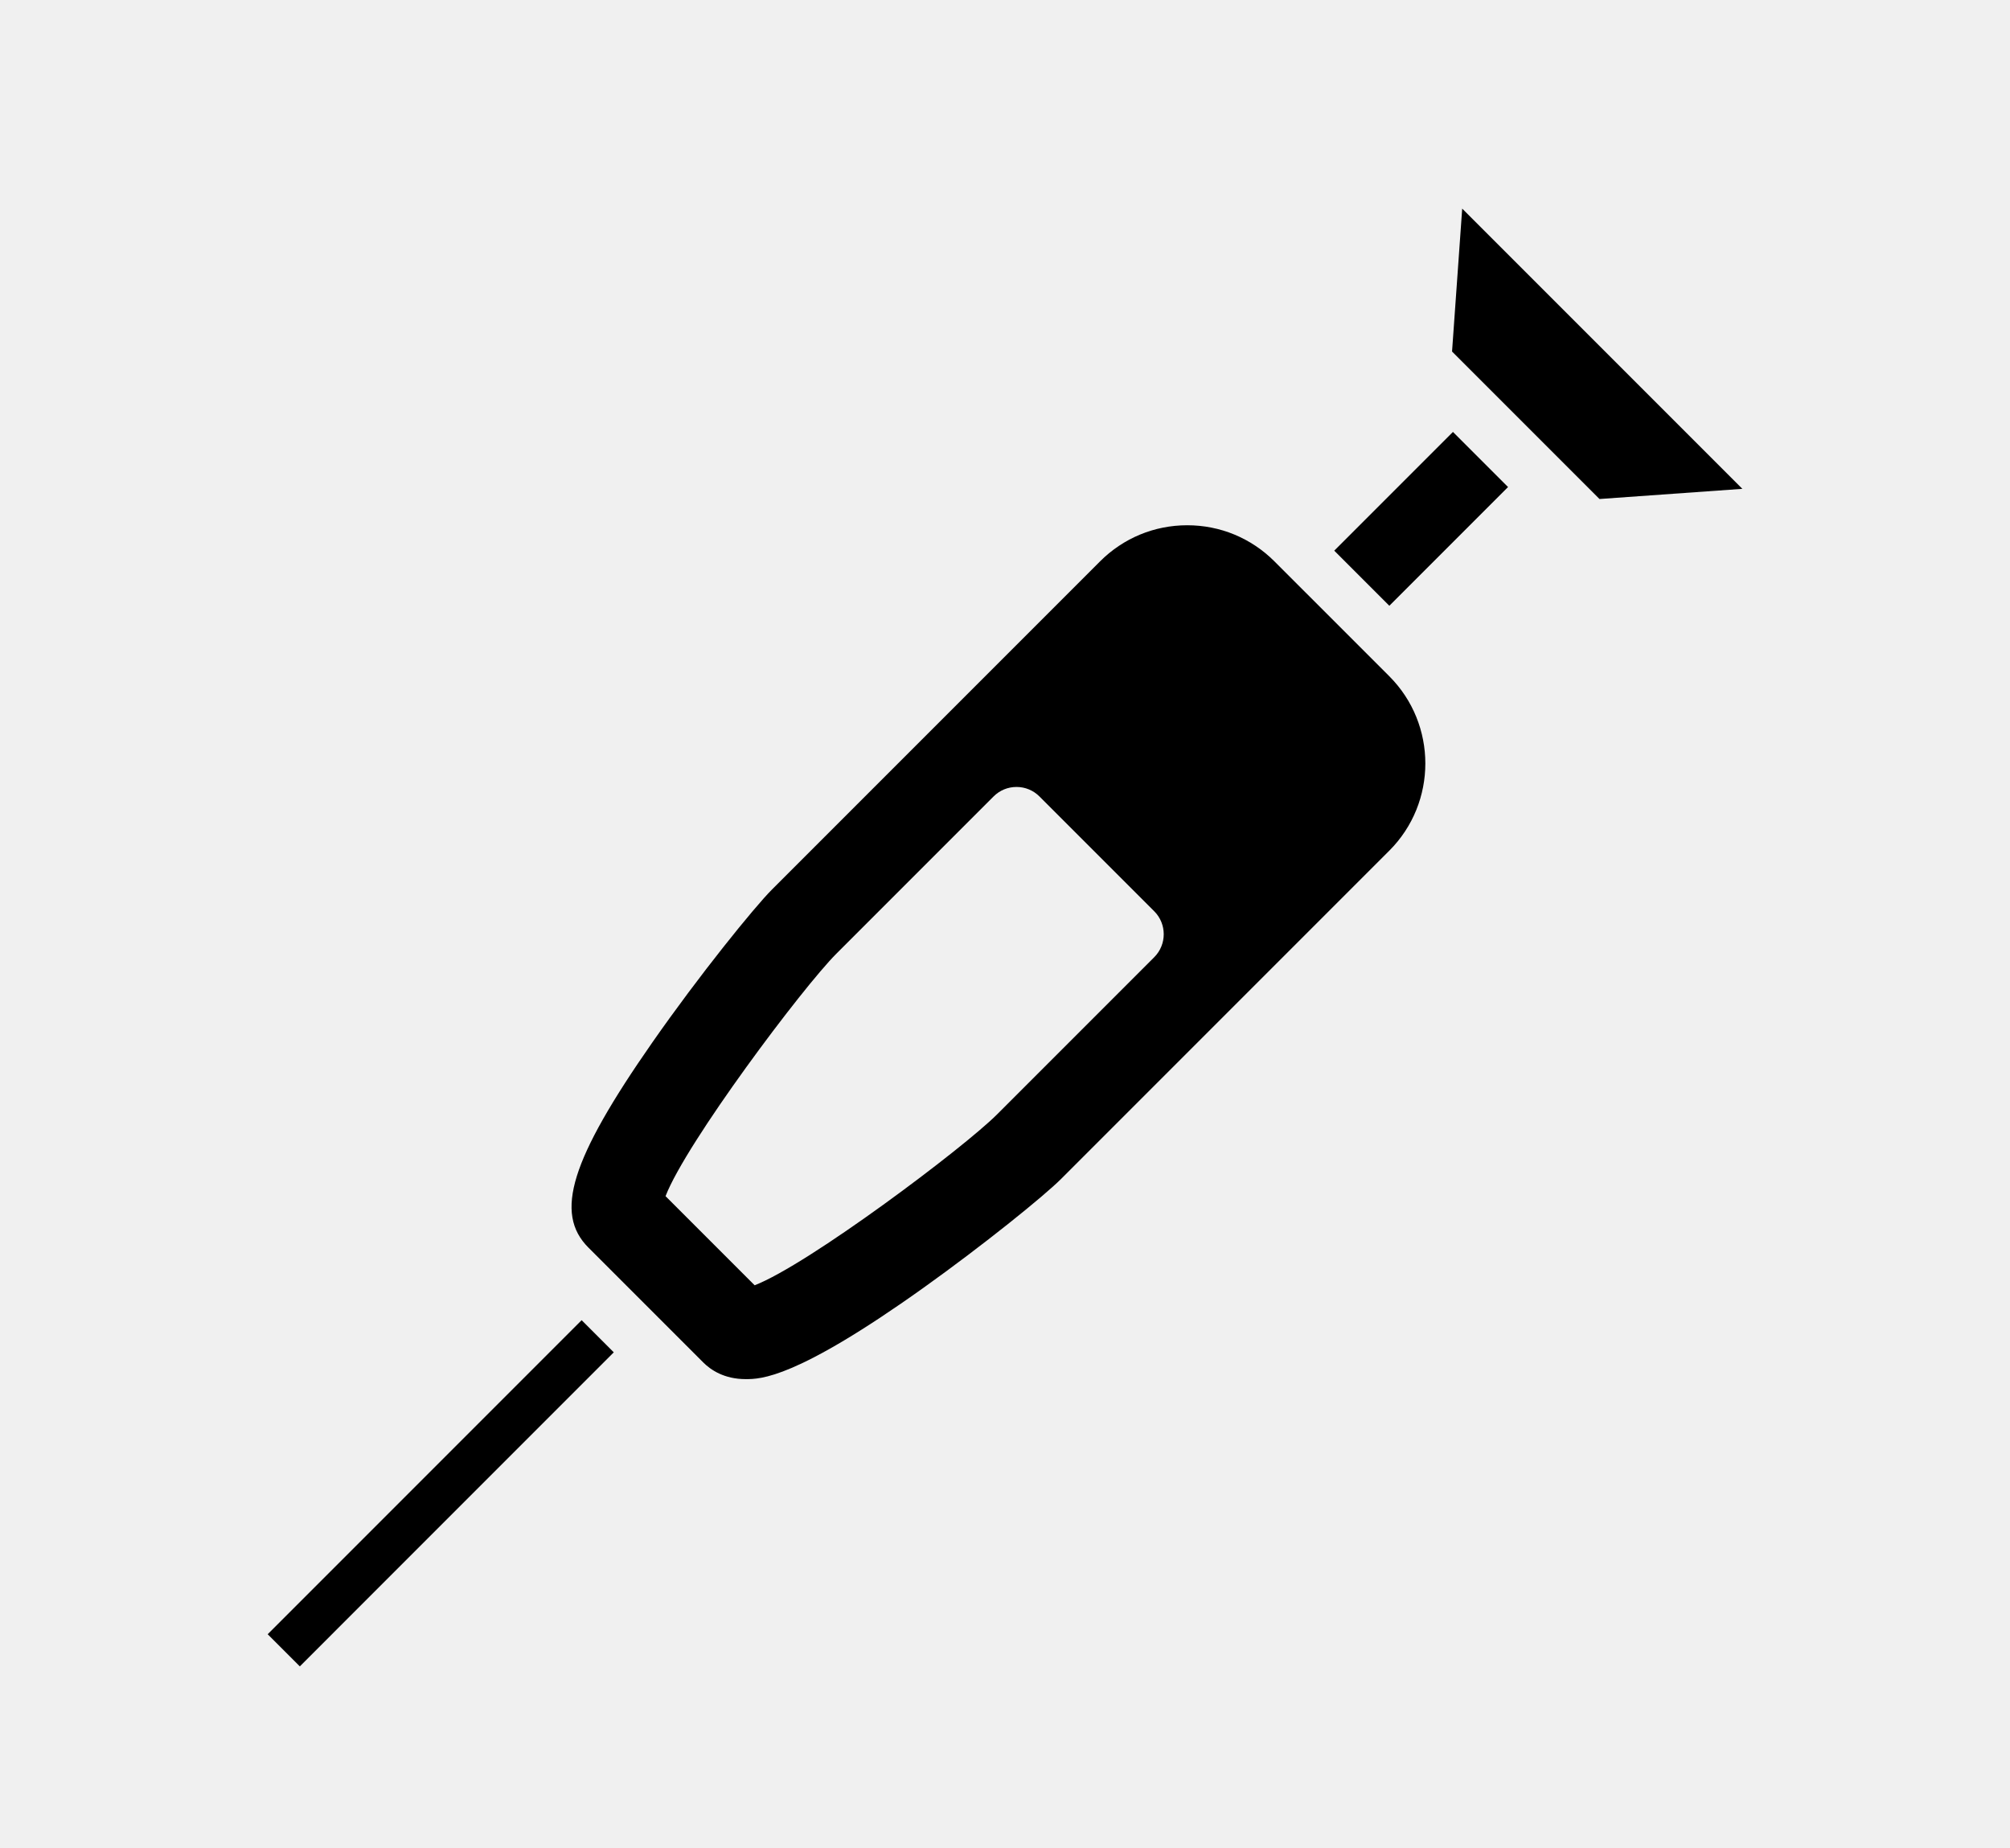
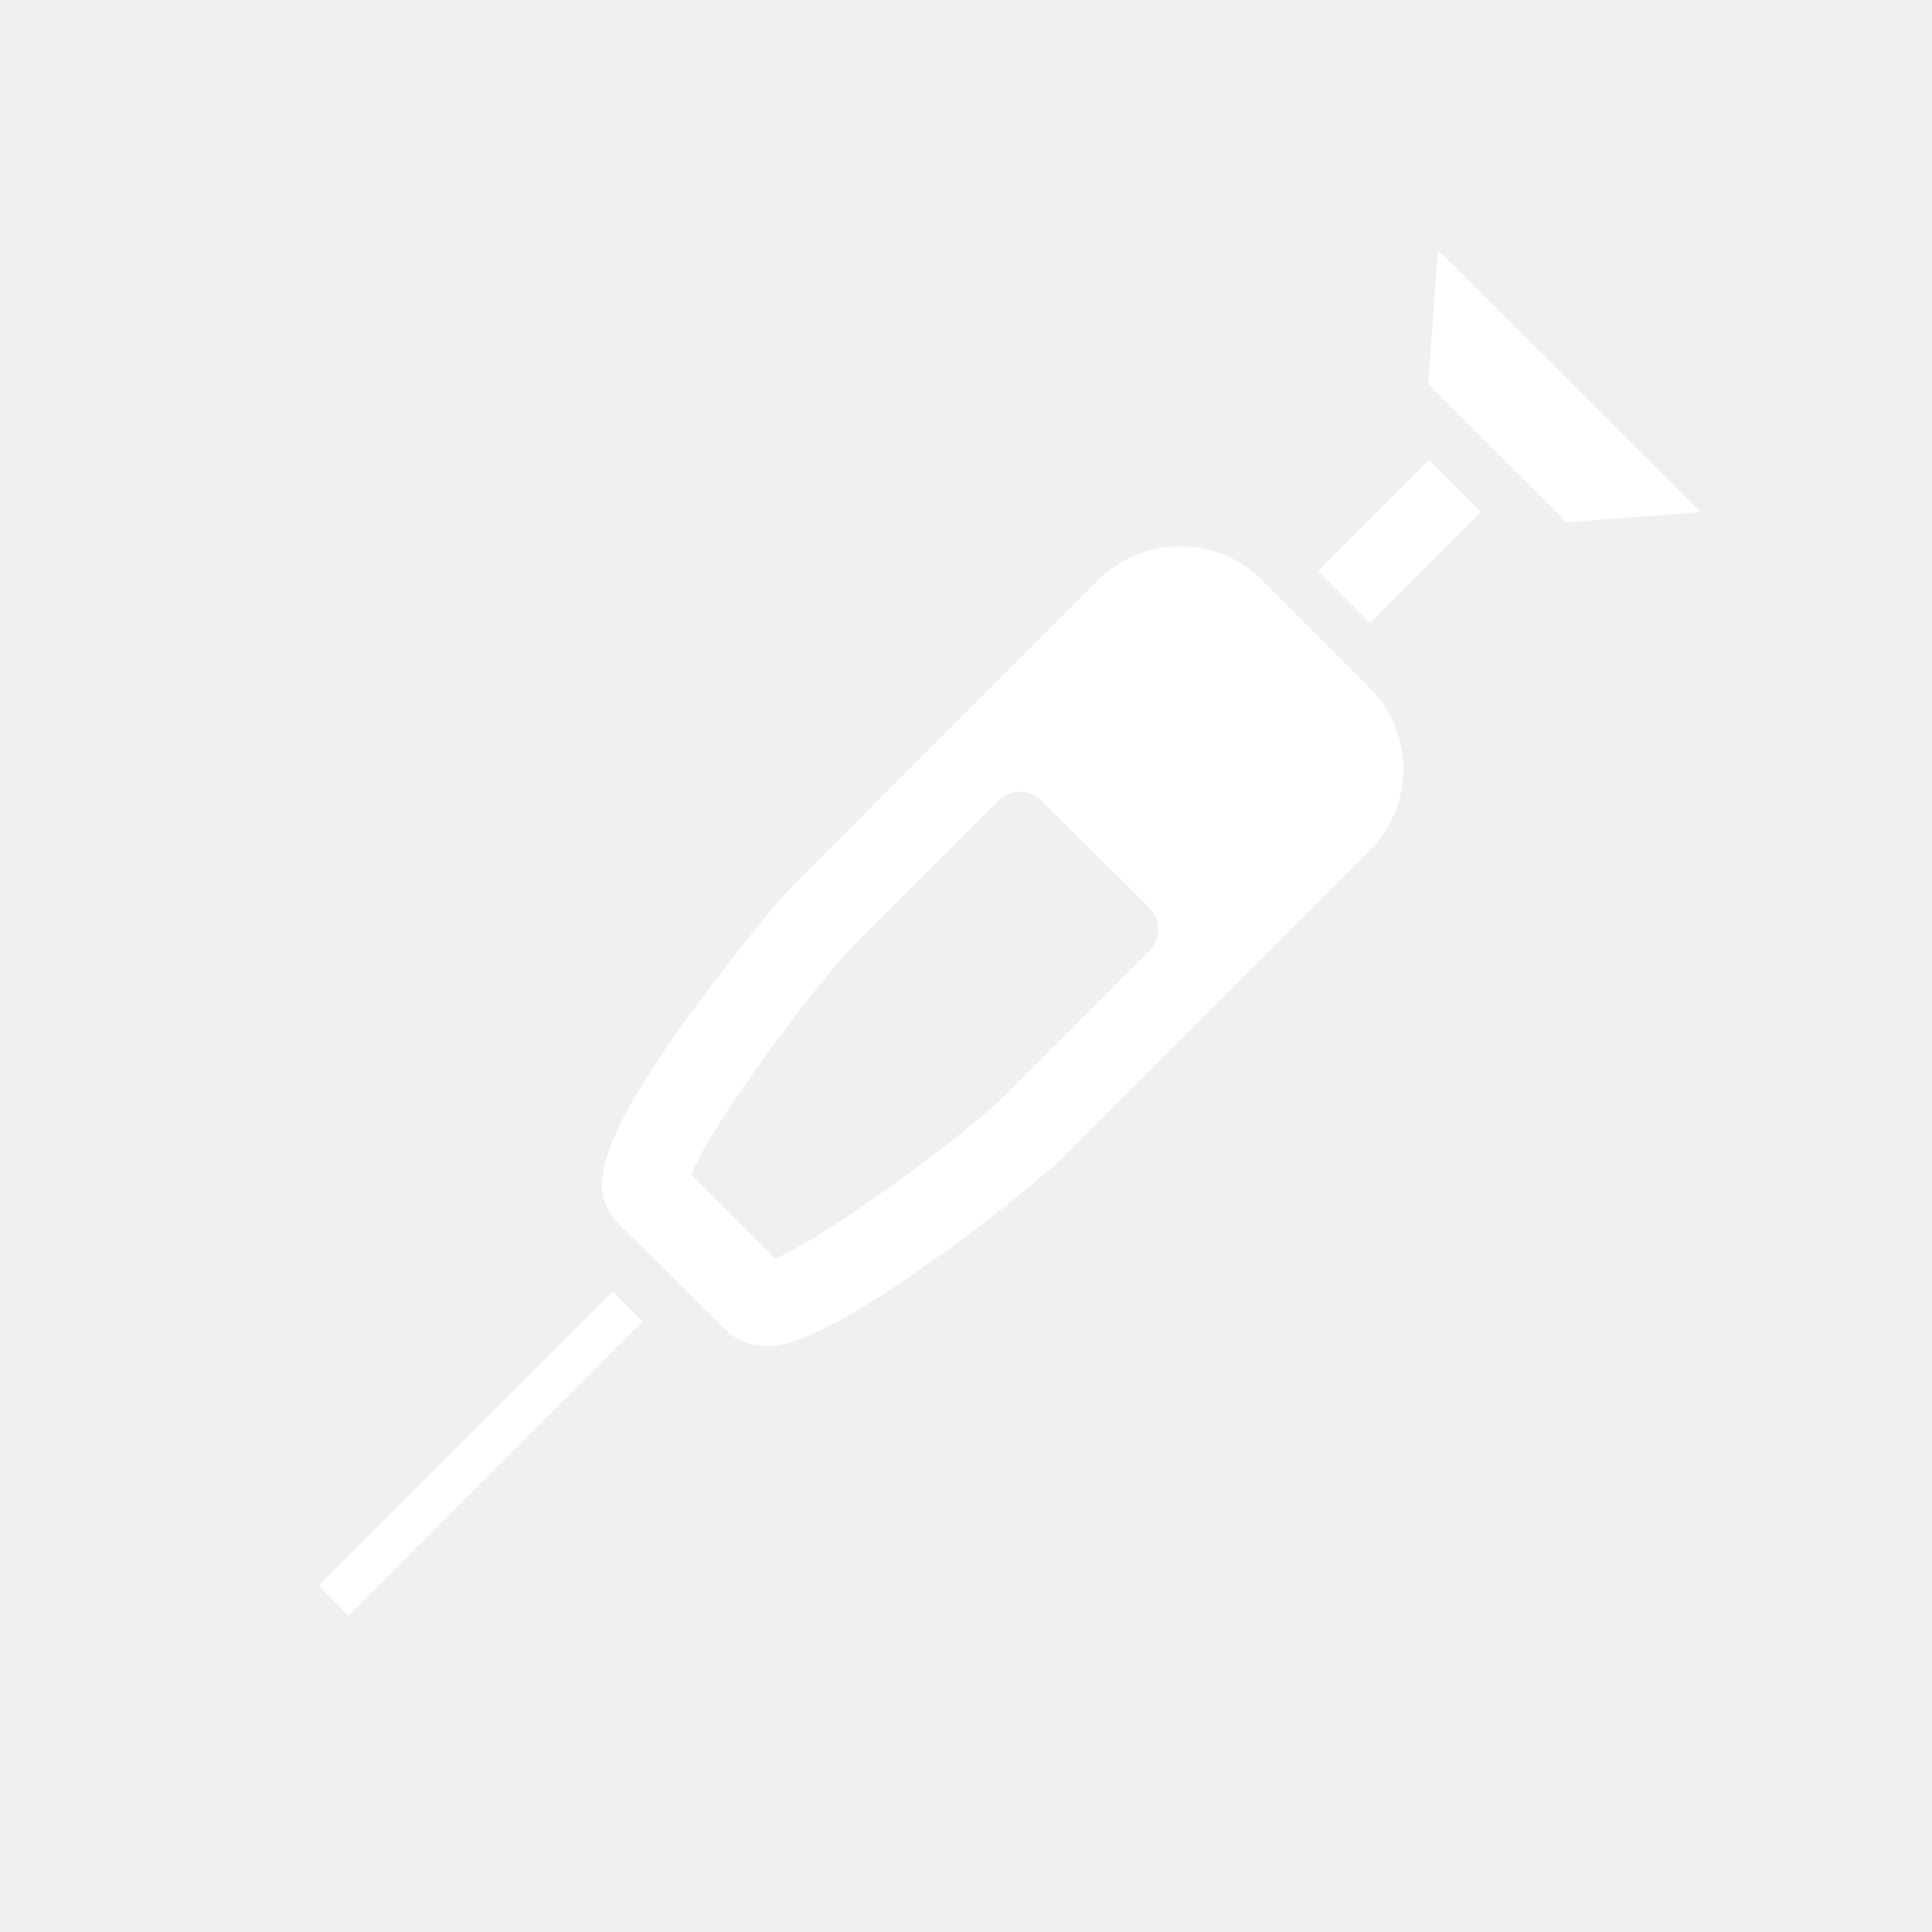
- <svg xmlns="http://www.w3.org/2000/svg" version="1.1" id="Laag_1" x="0px" y="0px" width="388.48px" height="356.982px" viewBox="0 0 388.48 356.982" enable-background="new 0 0 388.48 356.982" xml:space="preserve">
+ <svg xmlns="http://www.w3.org/2000/svg" version="1.1" id="Laag_1" x="0px" y="0px" viewBox="-256 536 512 512" enable-background="new -256 536 512 512" xml:space="preserve">
  <g>
-     <rect x="80.779" y="245.656" transform="matrix(-0.7072 -0.7071 0.7071 -0.7072 -58.6271 552.8426)" width="8.784" height="85.812" />
-     <path d="M246.324,108.482c-4.503-4.504-10.49-6.986-16.86-6.986c-6.367,0-12.355,2.48-16.86,6.985l-63.384,63.383   c-3.402,3.403-14.113,16.619-23.151,29.582c-15.764,22.609-18.993,32.981-12.341,39.631l22.184,22.183   c1.473,1.473,4.089,3.228,8.197,3.228c2.89,0,9.659,0,34.412-17.672c11.443-8.169,23.205-17.651,26.601-21.05l63.387-63.384   c9.294-9.296,9.294-24.421,0-33.717L246.324,108.482z M223.084,184.959l-30.386,30.385c-6.505,6.509-36.486,29.011-46.846,33.011   l-17.22-17.22c4-10.354,26.501-40.338,33.011-46.847l30.385-30.385c1.185-1.186,2.76-1.839,4.437-1.839s3.25,0.652,4.437,1.839   l22.184,22.184C225.53,178.534,225.53,182.513,223.084,184.959z" />
-     <rect x="267.127" y="84.038" transform="matrix(-0.7071 -0.7071 0.7071 -0.7071 397.9846 365.3639)" width="15.06" height="32.448" />
-     <polygon points="282.605,40.31 280.643,67.924 309.142,96.423 336.754,94.459  " />
+     <rect x="-134.2" y="866.1" transform="matrix(0.7072 0.7071 -0.7071 0.7072 613.6857 360.6577)" fill="#FFFFFF" width="11.2" height="110.2" />
+     <path fill="#FFFFFF" d="M78.5,689.8c-5.9-5.9-13.4-9-21.8-9c-8.1,0-15.9,3.1-21.8,9l-81.4,81.5c-4.3,4.3-18,21.4-29.9,37.9   c-20.2,29-24.4,42.4-15.9,50.9l28.7,28.4c1.8,1.8,5.3,4.2,10.6,4.2c3.6,0,12.4,0,44.2-22.7c14.7-10.4,29.9-22.7,34.2-27l81.5-81.5   c12-12,12-31.3,0-43.3L78.5,689.8z M48.6,788L9.5,827.1c-8.2,8.2-46.9,37.3-60.1,42.4l-22.2-22.2c5.1-13.3,34.2-51.9,42.4-60.1   l39.1-39.1c1.4-1.4,3.5-2.3,5.6-2.3s4.2,0.8,5.6,2.3l28.6,28.4C51.7,779.8,51.7,784.9,48.6,788z" />
+     <rect x="105.2" y="658.6" transform="matrix(0.7071 0.7071 -0.7071 0.7071 514.064 117.7636)" fill="#FFFFFF" width="19.4" height="41.7" />
+     <polygon fill="#FFFFFF" points="125.1,602.3 122.5,637.8 159.2,674.4 194.8,671.7  " />
  </g>
</svg>
